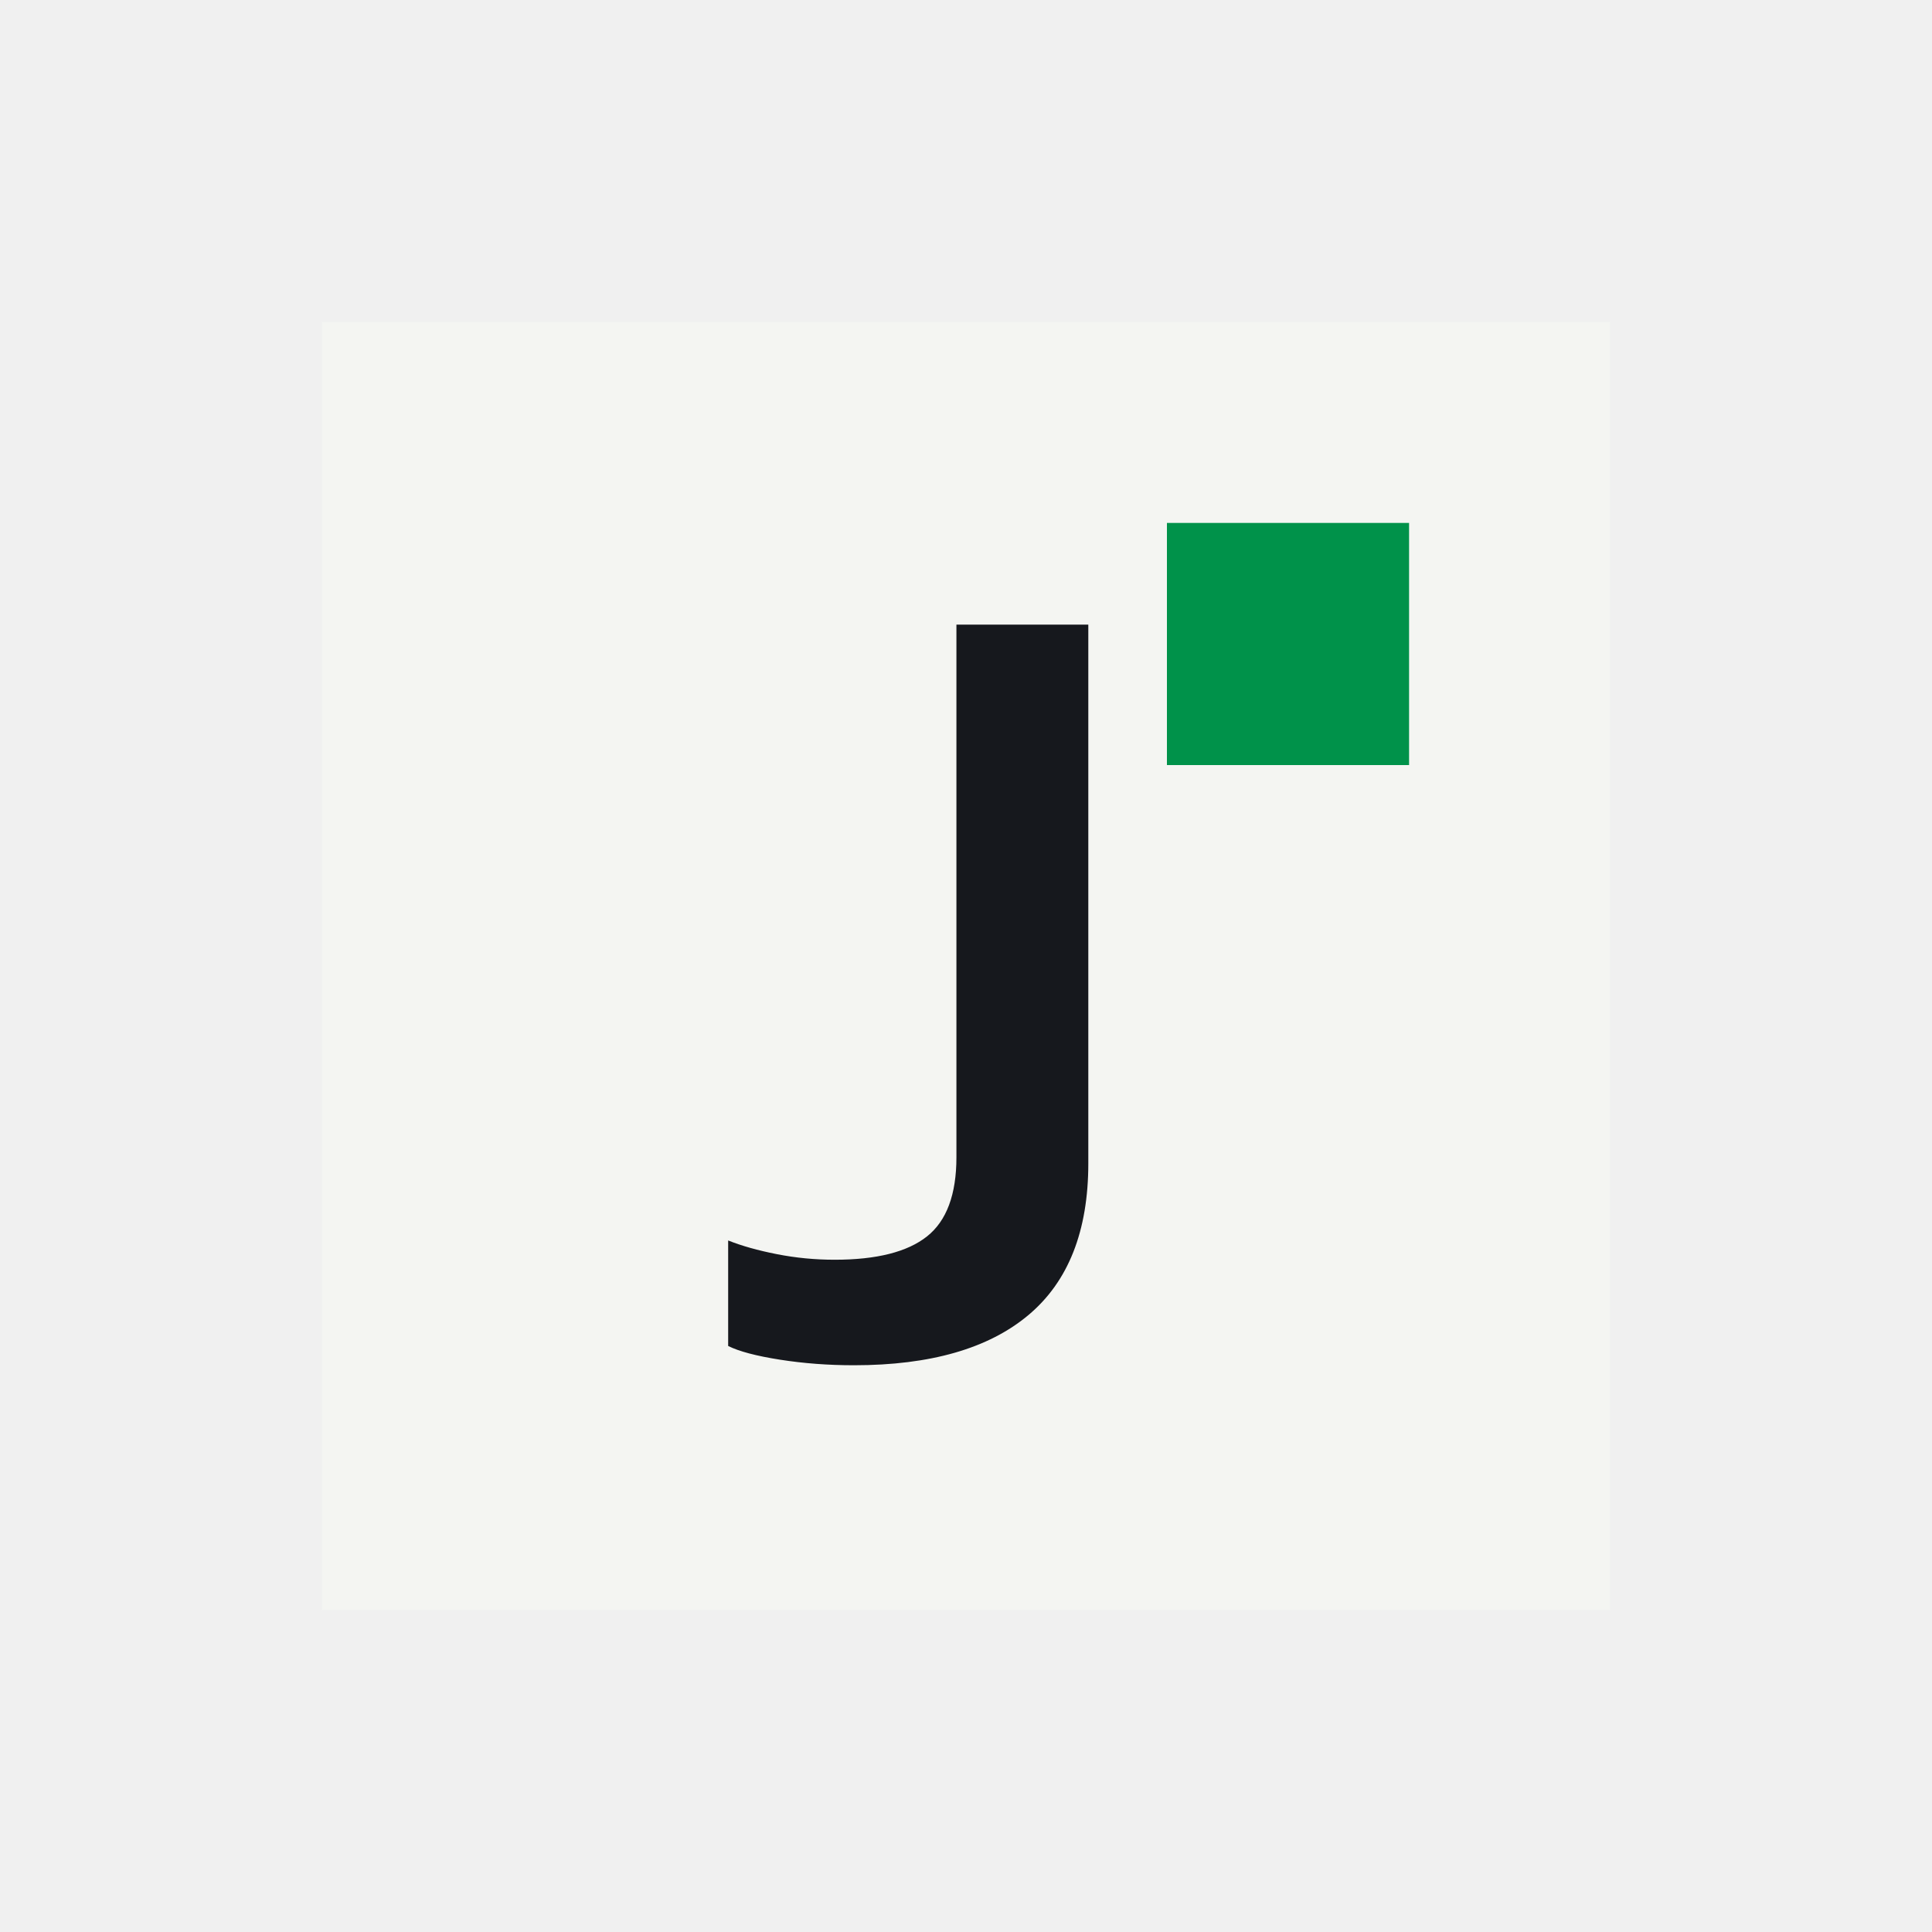
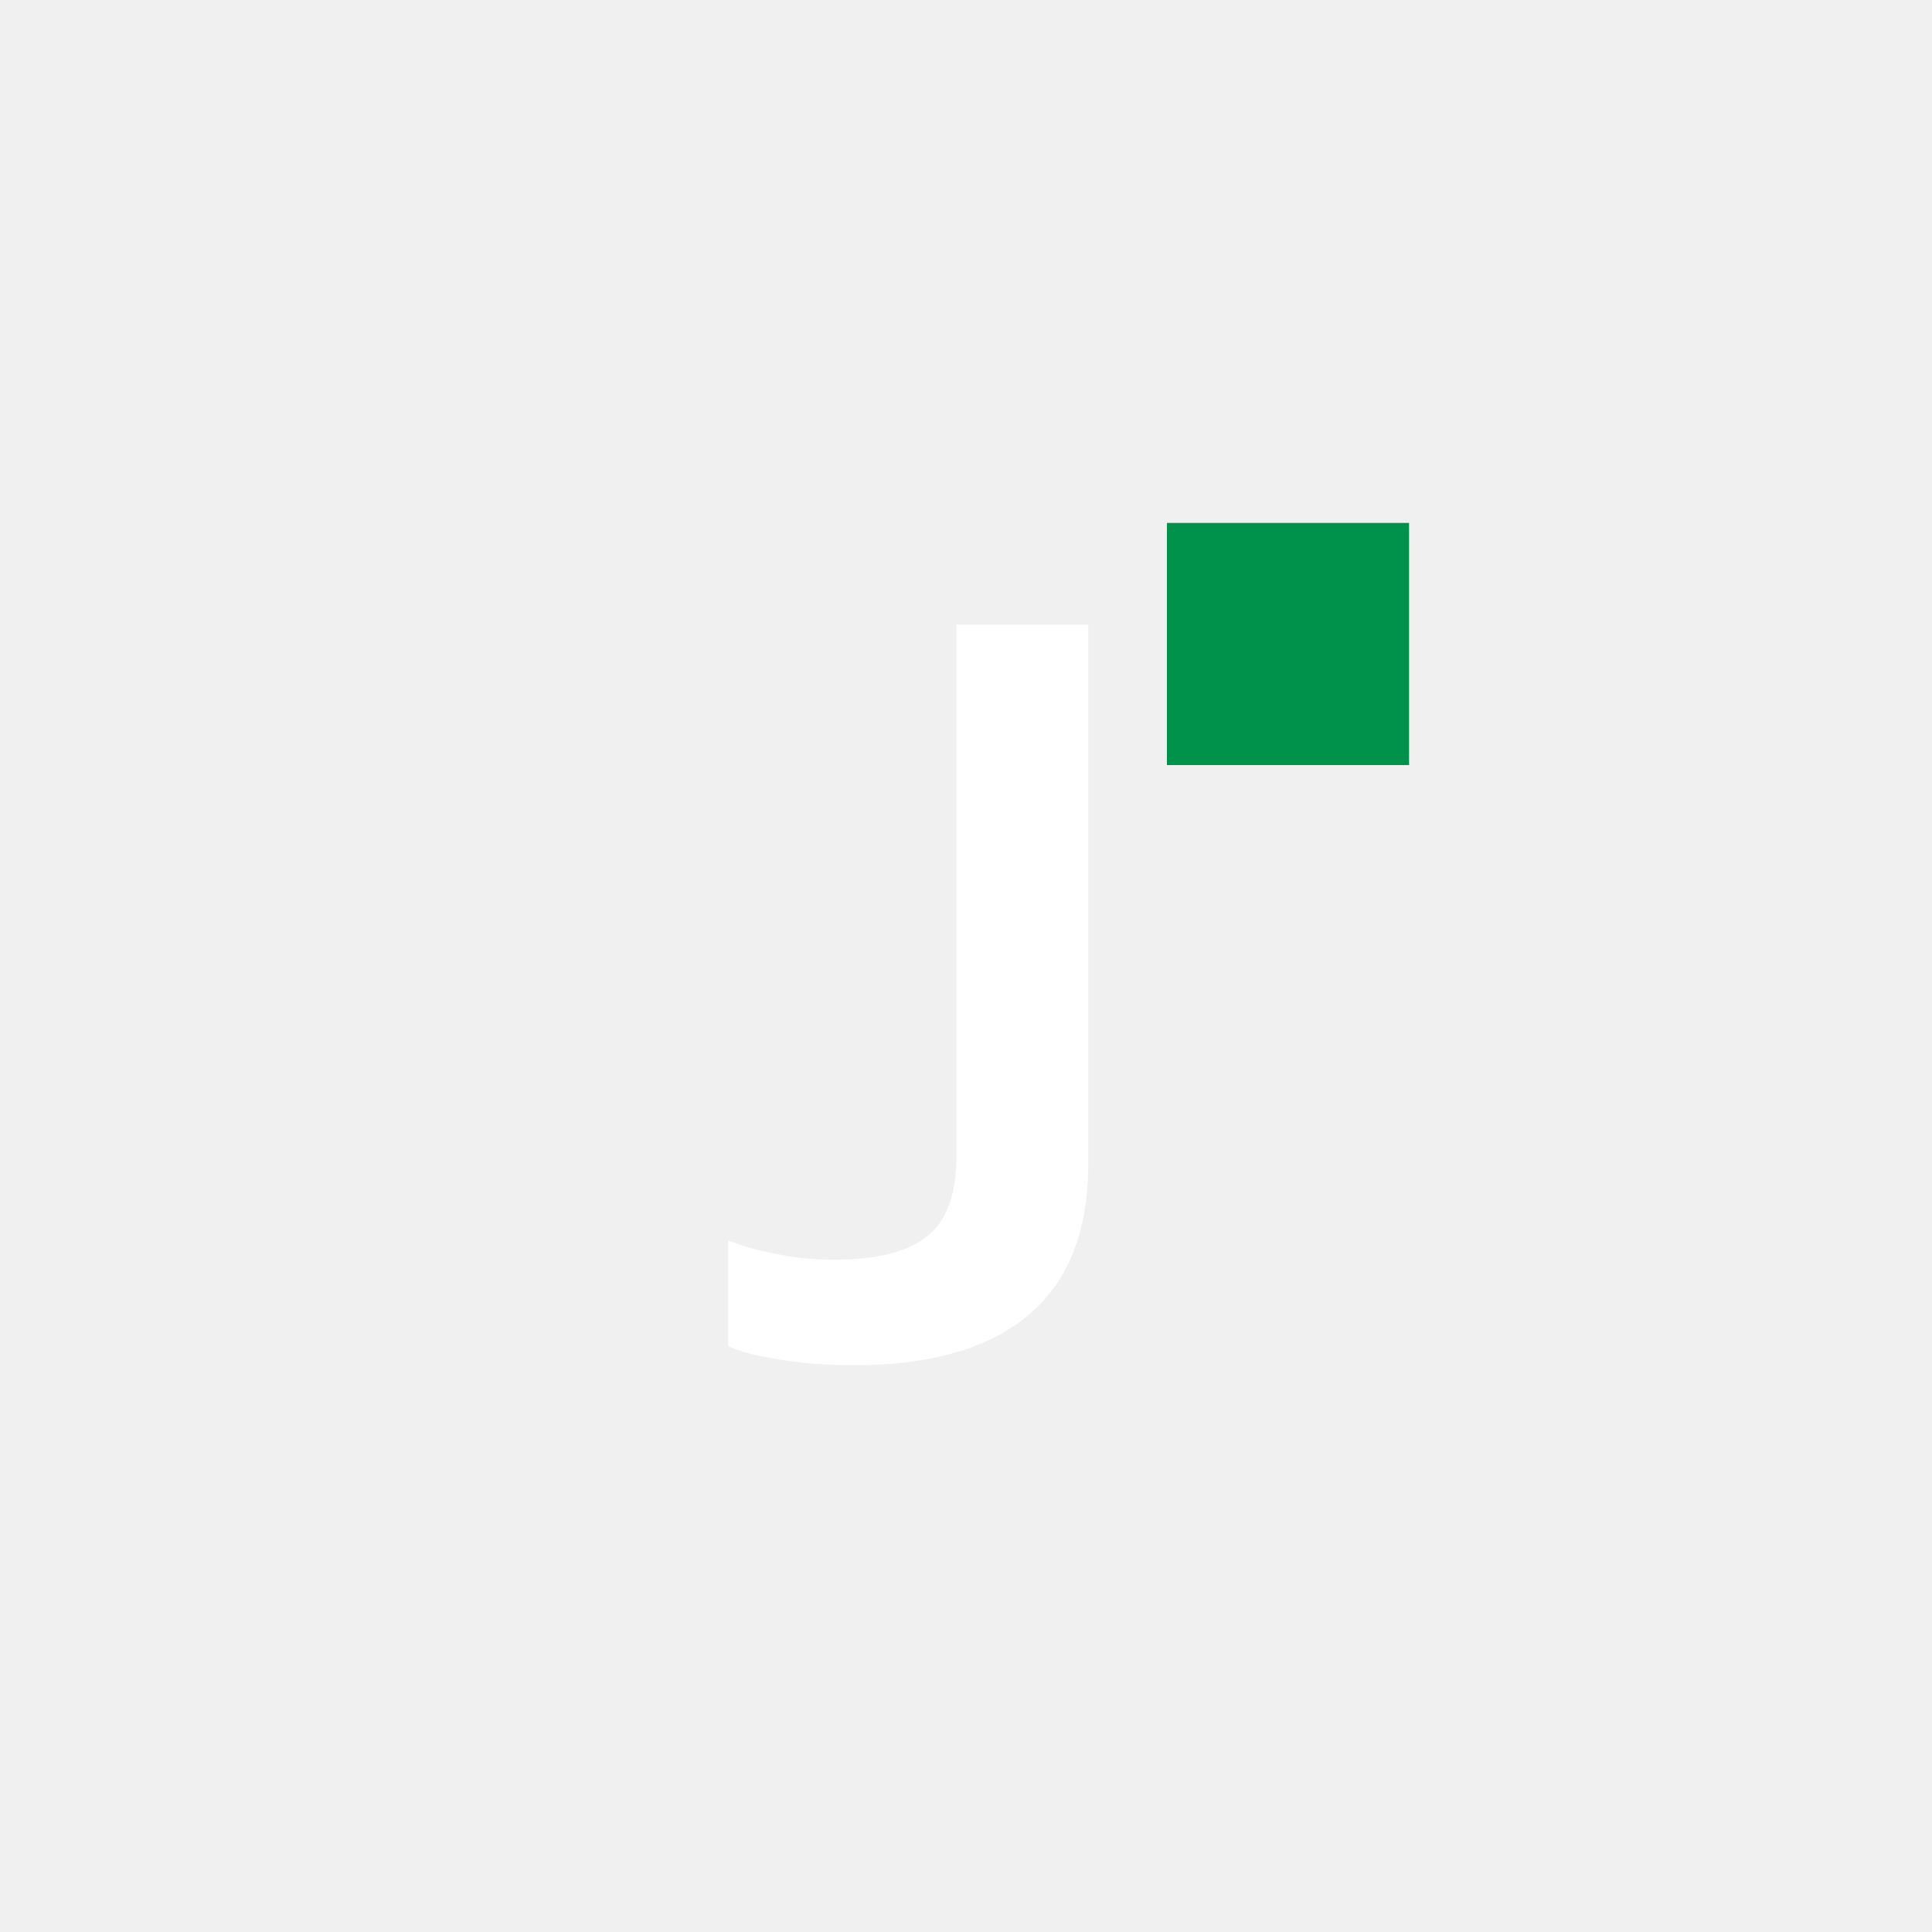
<svg xmlns="http://www.w3.org/2000/svg" width="300" height="300" viewBox="0 0 300 300">
  <svg width="200" height="200" viewBox="0 0 1000 1000" x="50" y="50">
-     <rect width="1000" height="1000" fill="#f4f5f2" />
-     <path transform="translate(305.1 802.1) scale(0.78767 -0.78767)" d="M137 -10Q99 -10 64 -4.5Q29 1 13 9L13 113Q33 105 61 99.5Q89 94 118 94Q180 94 209 117Q238 140 238 195L238 720L368 720L368 189Q368 89 309 39.5Q250 -10 137 -10Z" fill="#16181d" />
+     <path transform="translate(305.1 802.1) scale(0.78767 -0.78767)" d="M137 -10Q99 -10 64 -4.5Q29 1 13 9L13 113Q33 105 61 99.5Q89 94 118 94Q180 94 209 117Q238 140 238 195L238 720L368 720L368 189Q368 89 309 39.5Q250 -10 137 -10Z" fill="#ffffff" />
    <rect x="656" y="156" width="188" height="188" fill="#00924a" />
  </svg>
</svg>
